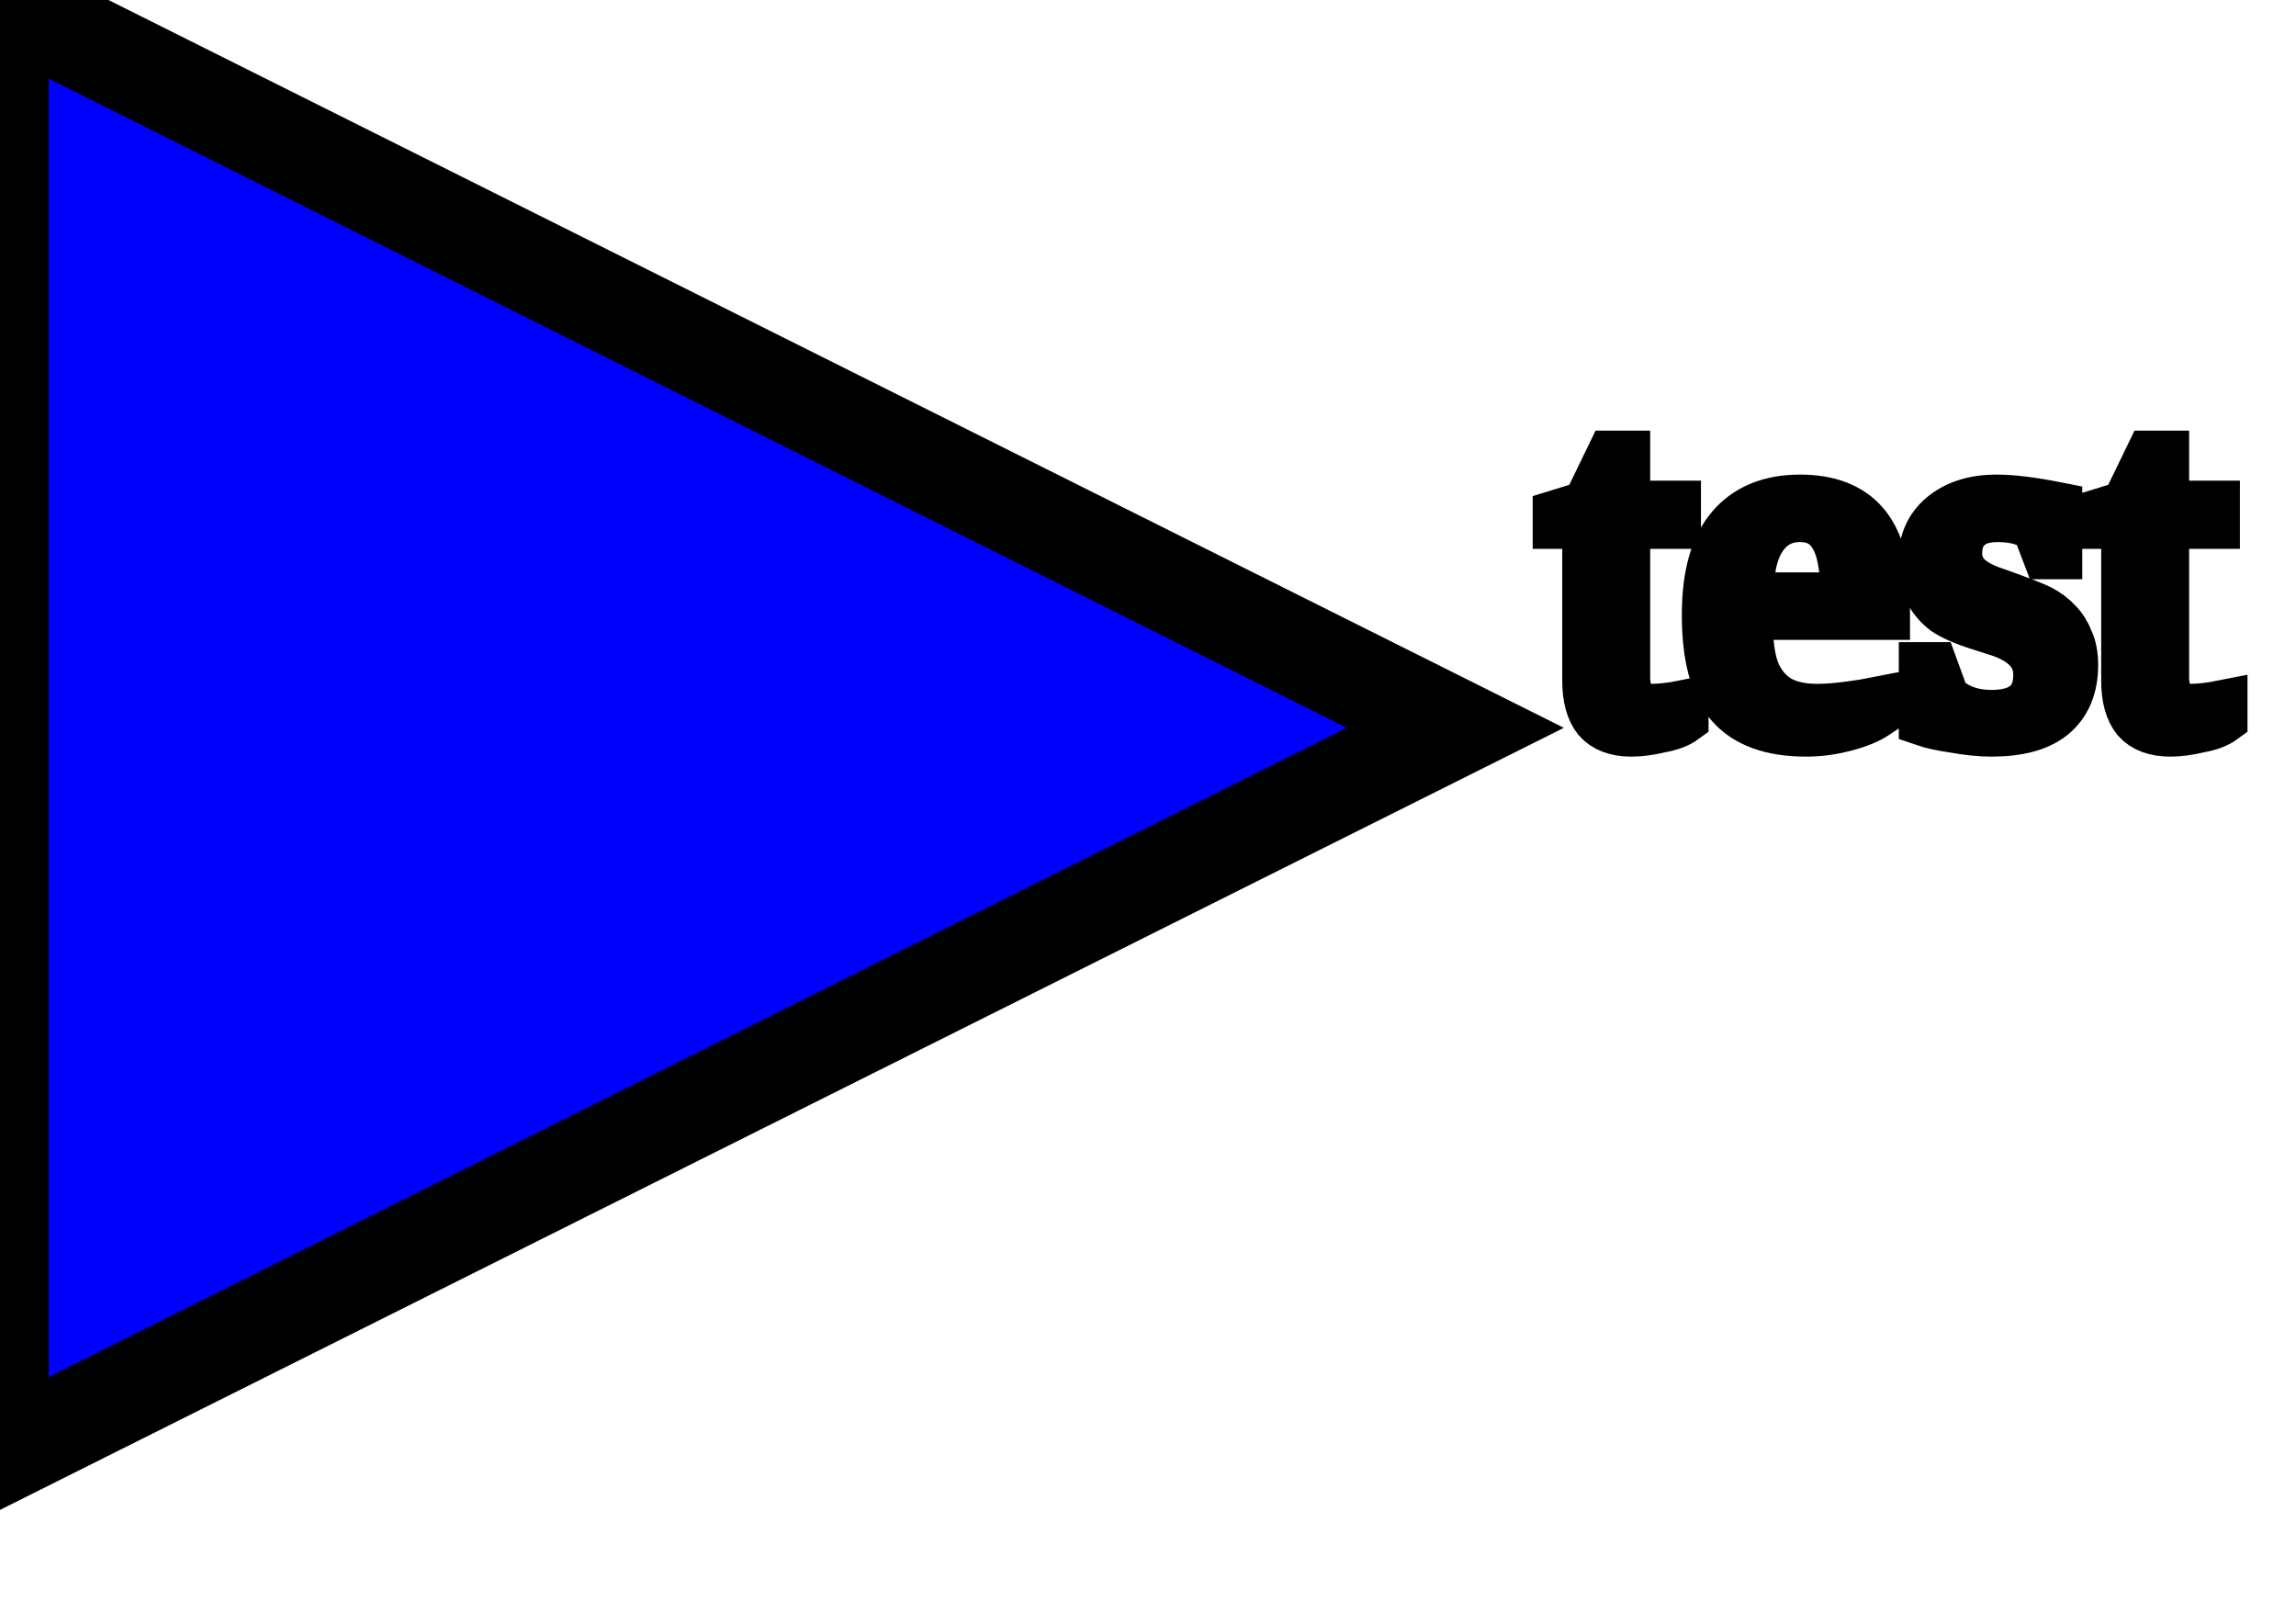
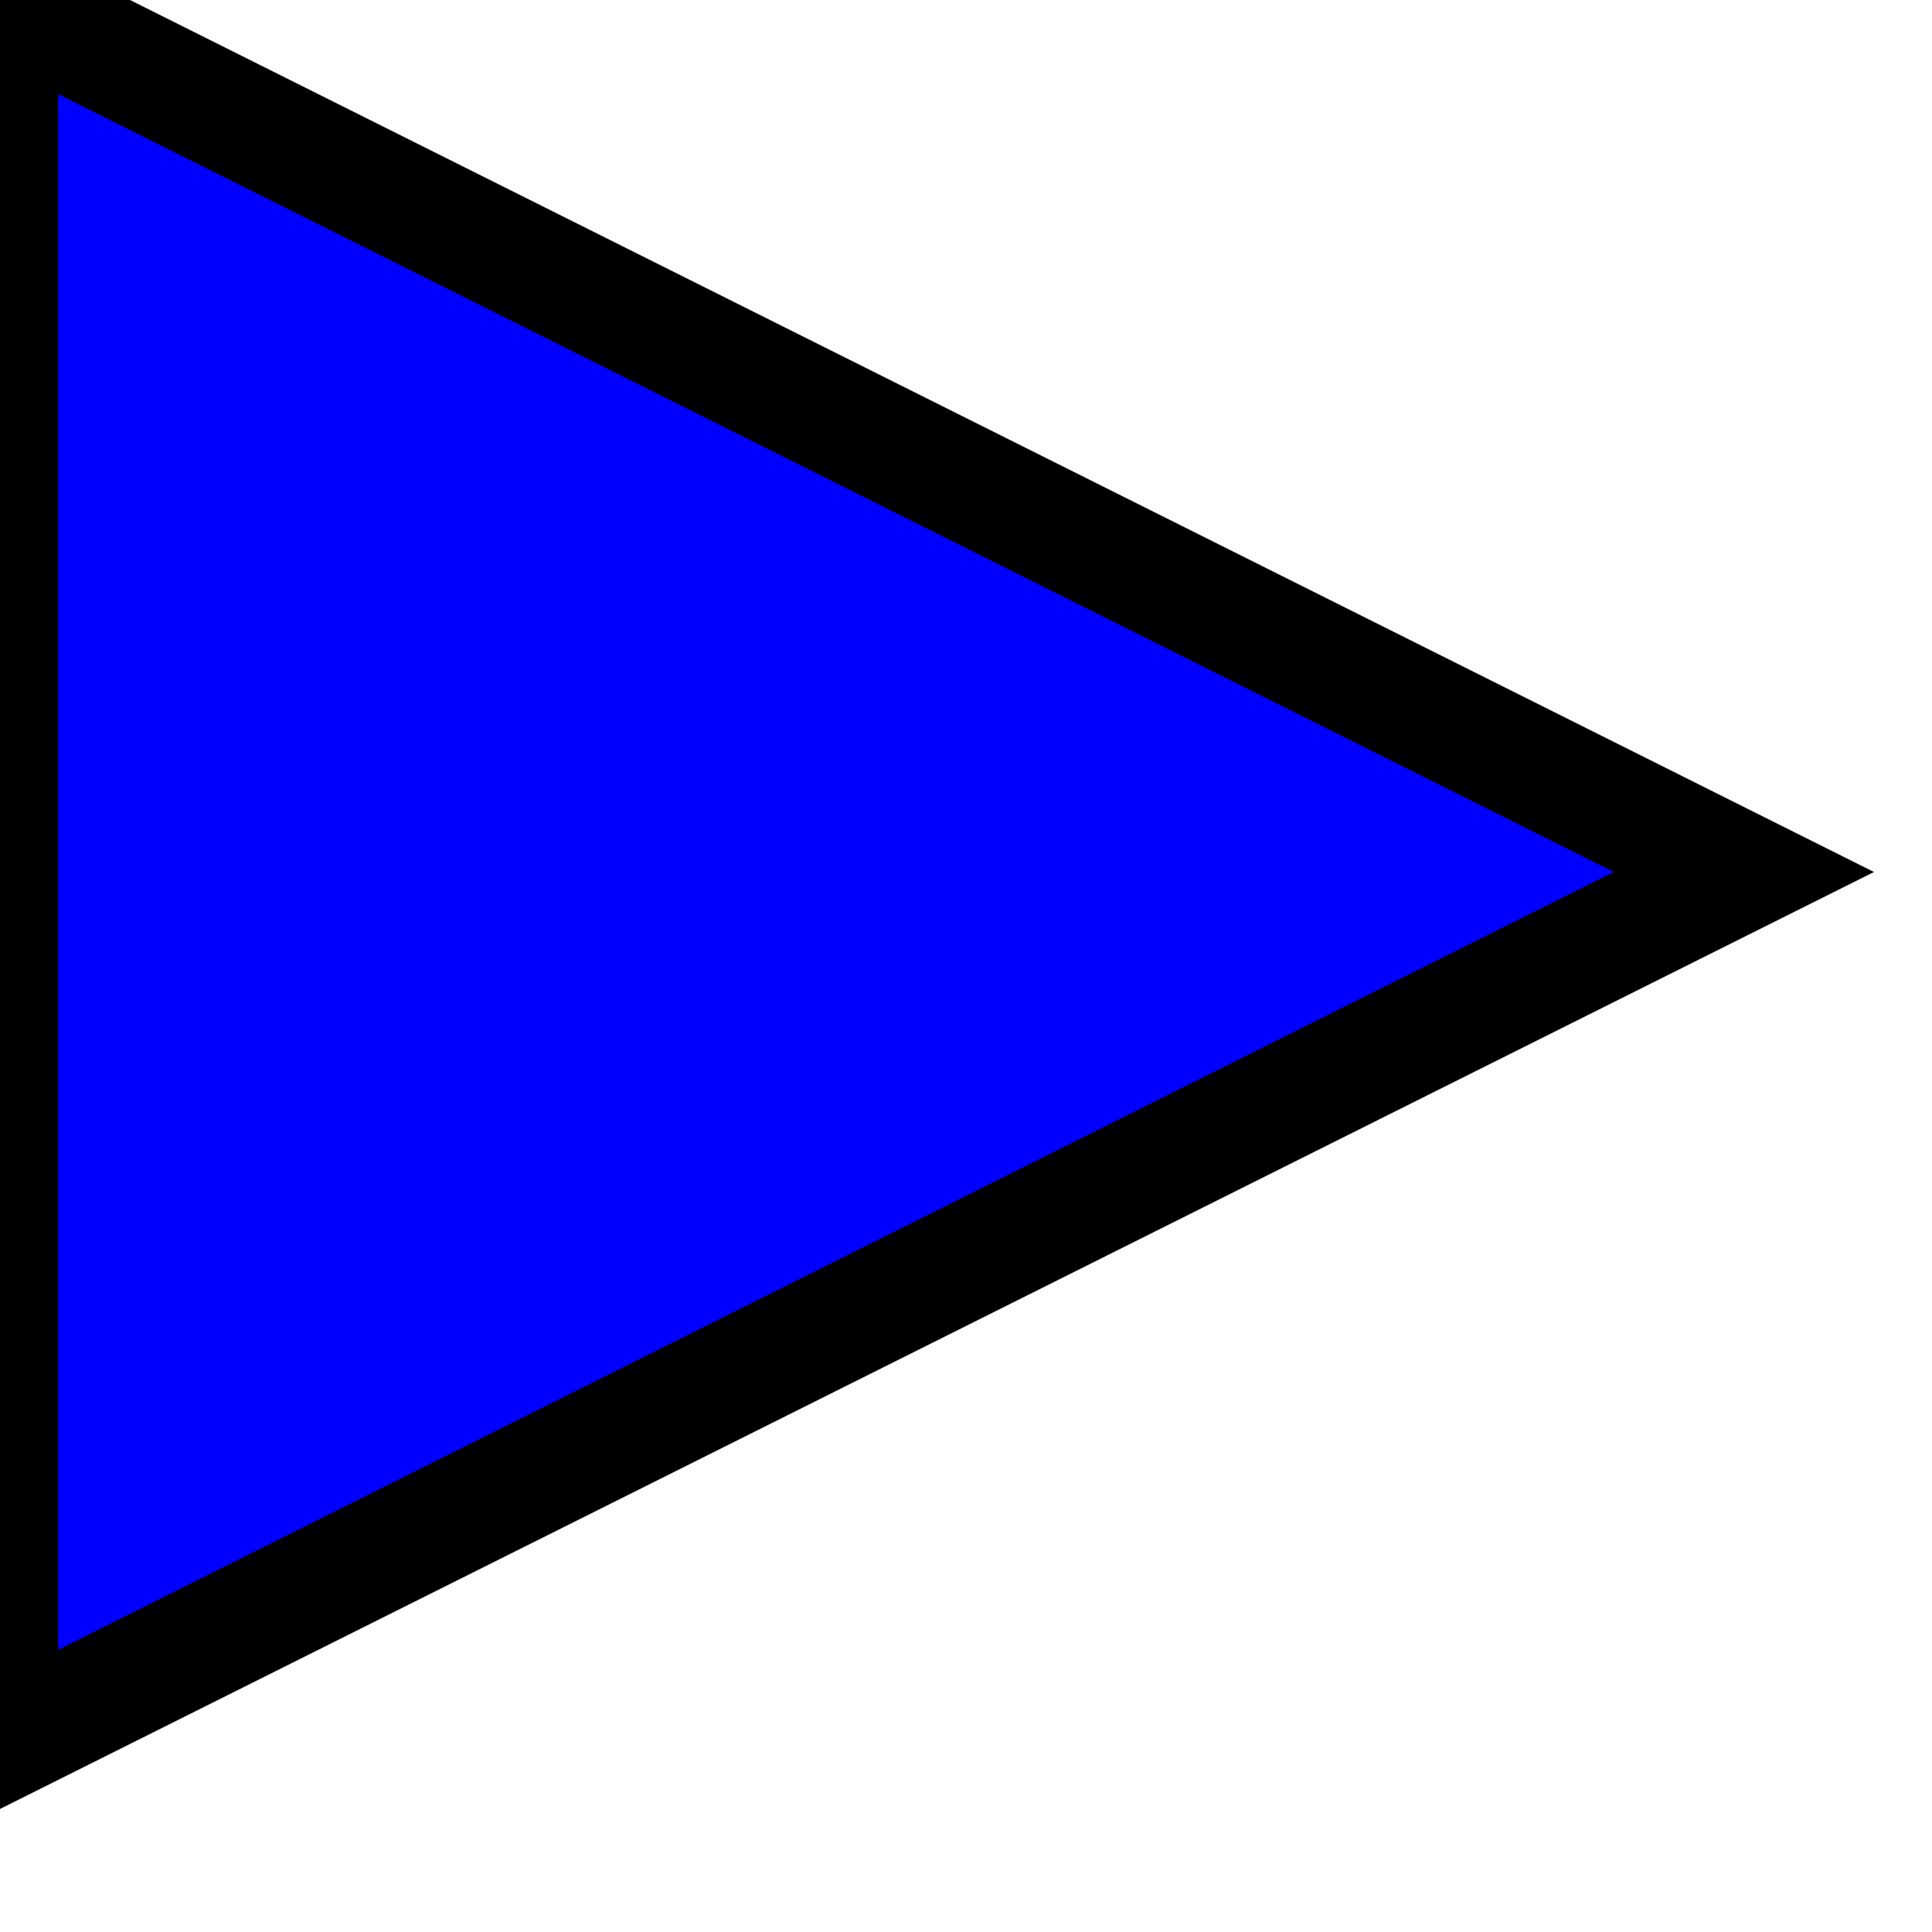
<svg xmlns="http://www.w3.org/2000/svg" xmlns:ns1="http://www.b3mn.org/oryx" version="1.0">
  <defs />
  <ns1:magnets>
    <ns1:magnet ns1:cx="15" ns1:cy="15" ns1:default="yes" />
  </ns1:magnets>
  <g>
    <polygon points="0 0 30 15 0 30" stroke="black" fill="blue" stroke-width="2" />
-     <text id="indicators" x="32" y="15" font-size="10" stroke="black" ns1:align="middle left">test</text>
+     <text id="indicators" x="34" y="15" font-size="10" stroke="black" ns1:align="middle left" />
  </g>
</svg>
